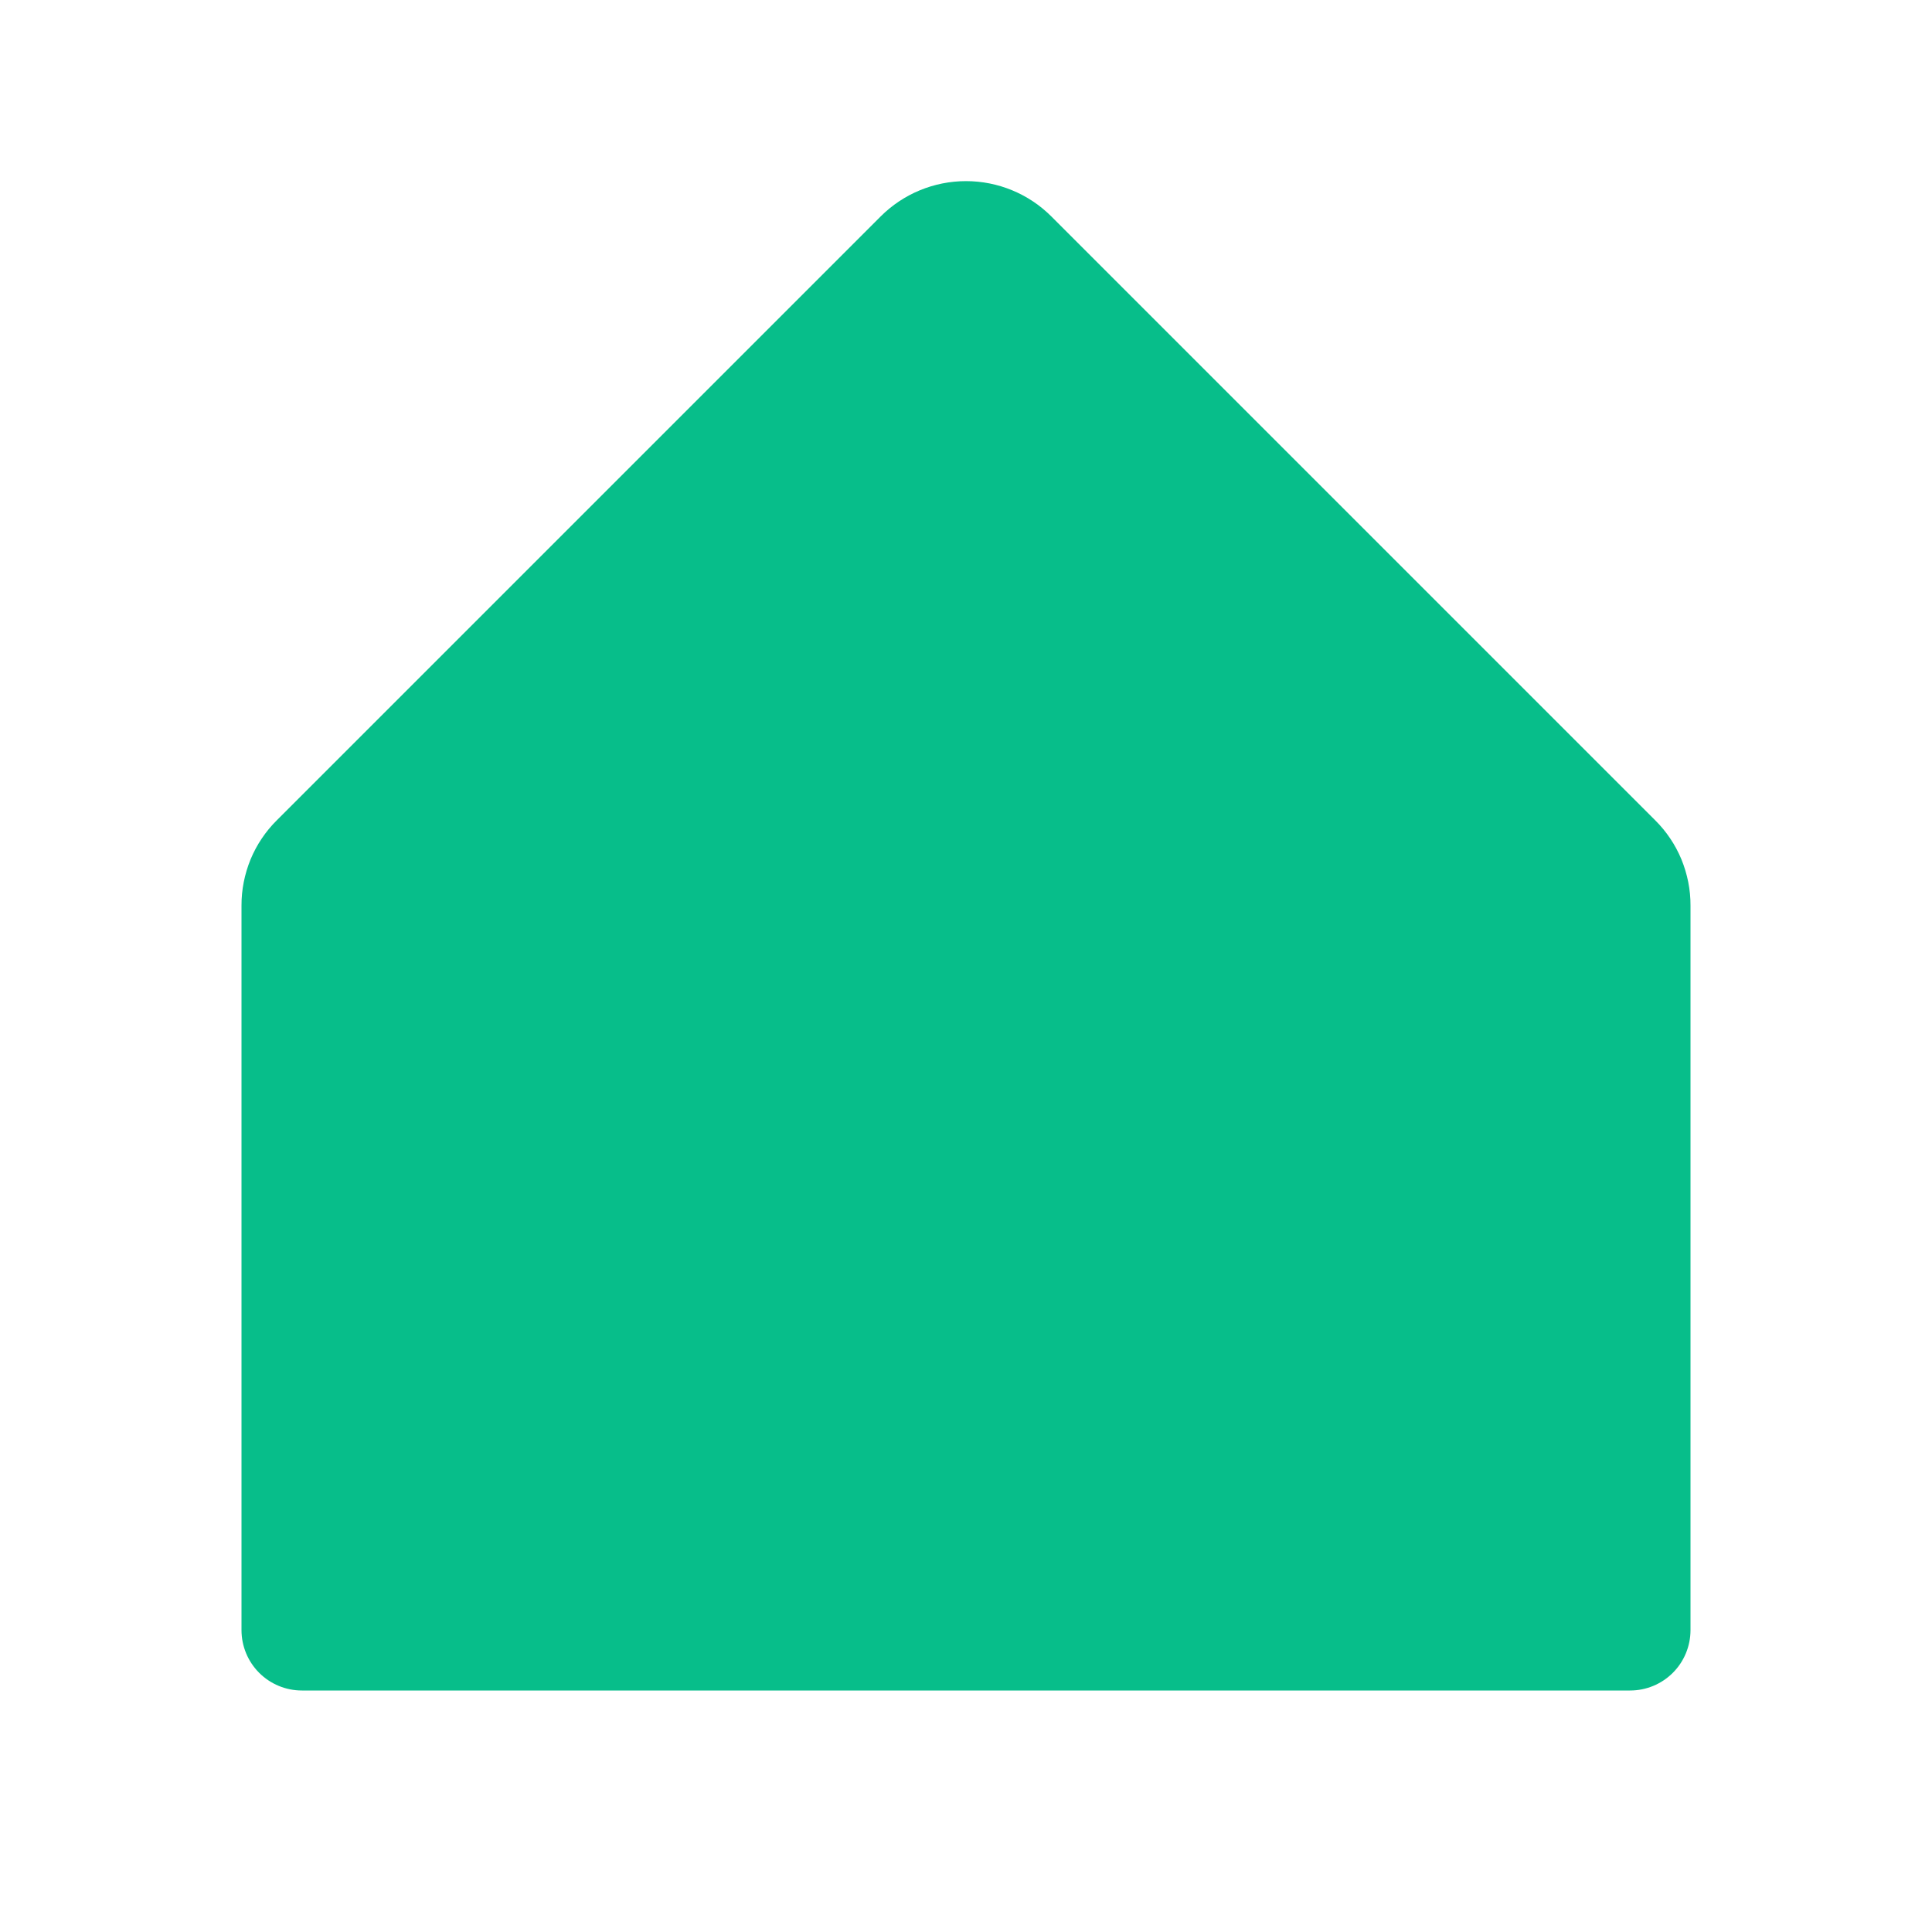
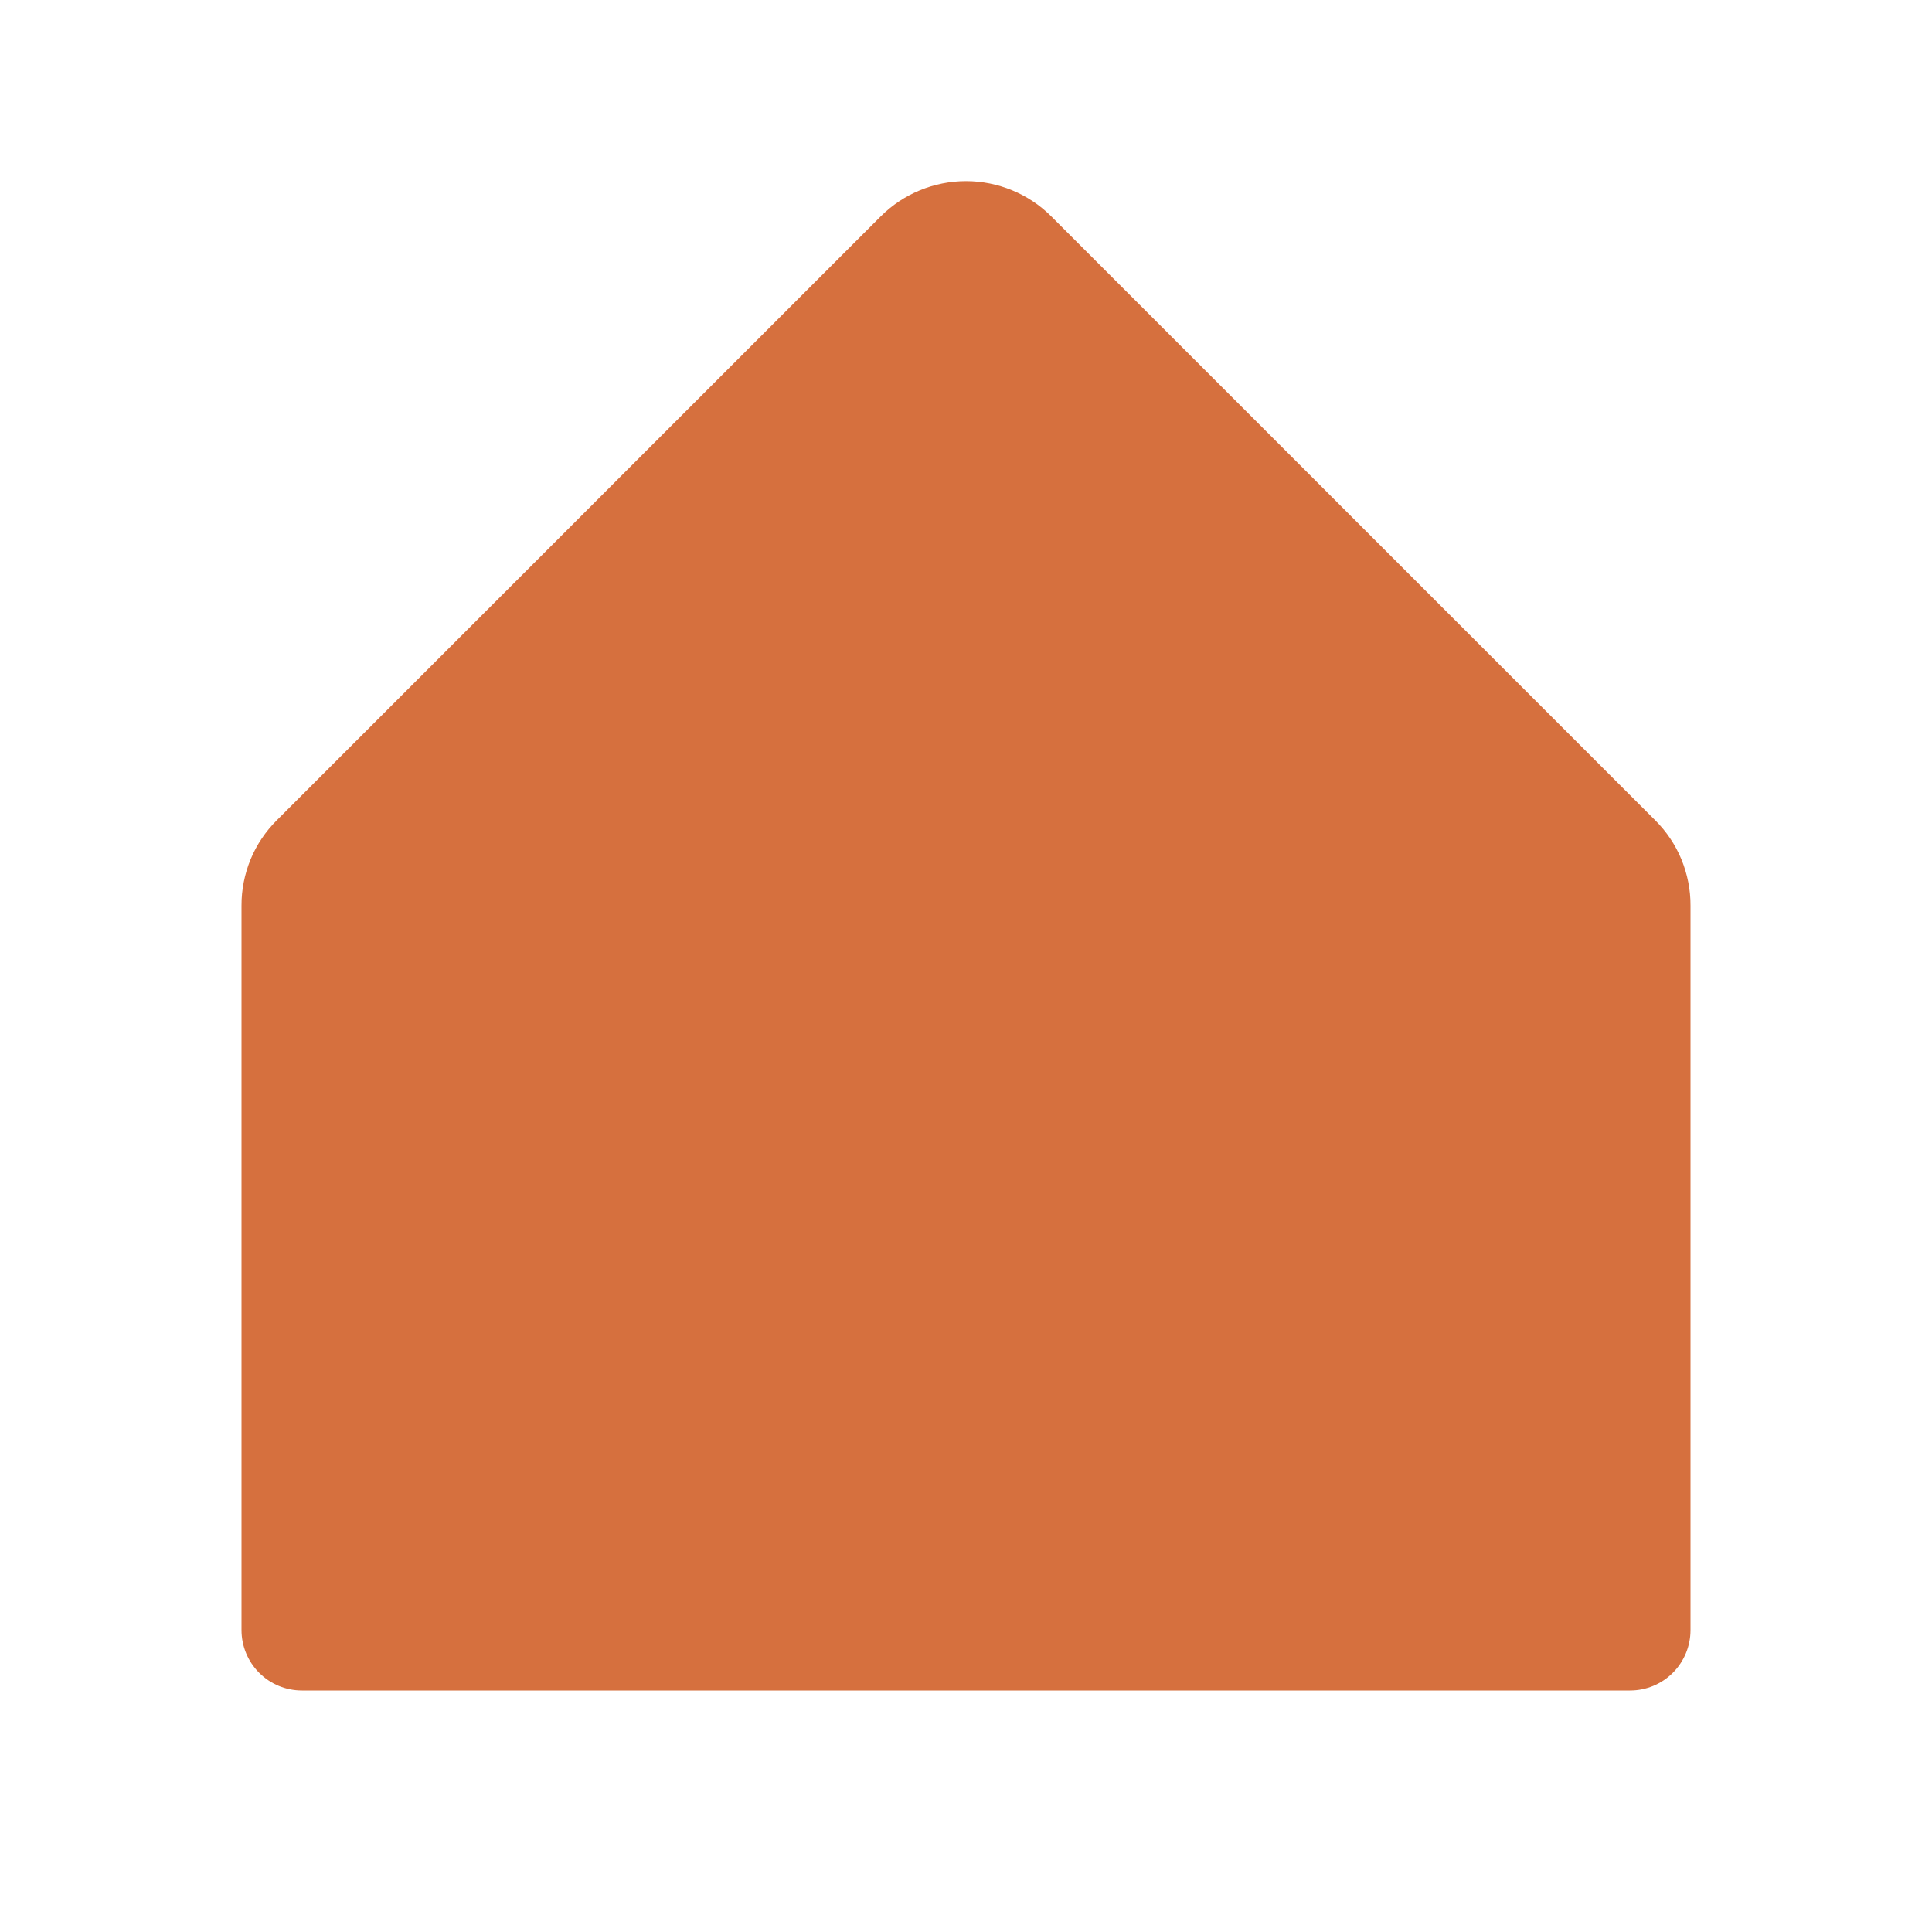
<svg xmlns="http://www.w3.org/2000/svg" preserveAspectRatio="none" overflow="visible" style="display: block;" width="20" height="20" viewBox="0 0 20 20" fill="none">
  <g id="Frame">
-     <path id="Vector" d="M17.5 9.375V16.875C17.5 17.041 17.434 17.2 17.317 17.317C17.2 17.434 17.041 17.5 16.875 17.5H3.125C2.959 17.5 2.8 17.434 2.683 17.317C2.566 17.2 2.5 17.041 2.5 16.875V9.375C2.499 9.211 2.532 9.048 2.594 8.896C2.657 8.744 2.75 8.606 2.866 8.491L9.116 2.241C9.351 2.006 9.669 1.875 10 1.875C10.331 1.875 10.649 2.006 10.884 2.241L17.134 8.491C17.25 8.606 17.343 8.744 17.406 8.896C17.468 9.048 17.501 9.211 17.5 9.375Z" fill="#07BE8A" />
+     <path id="Vector" d="M17.5 9.375V16.875C17.5 17.041 17.434 17.2 17.317 17.317C17.2 17.434 17.041 17.5 16.875 17.5H3.125C2.959 17.5 2.8 17.434 2.683 17.317C2.566 17.2 2.5 17.041 2.5 16.875V9.375C2.499 9.211 2.532 9.048 2.594 8.896C2.657 8.744 2.75 8.606 2.866 8.491L9.116 2.241C9.351 2.006 9.669 1.875 10 1.875C10.331 1.875 10.649 2.006 10.884 2.241L17.134 8.491C17.25 8.606 17.343 8.744 17.406 8.896C17.468 9.048 17.501 9.211 17.5 9.375Z" fill="#d6703e" />
  </g>
</svg>
